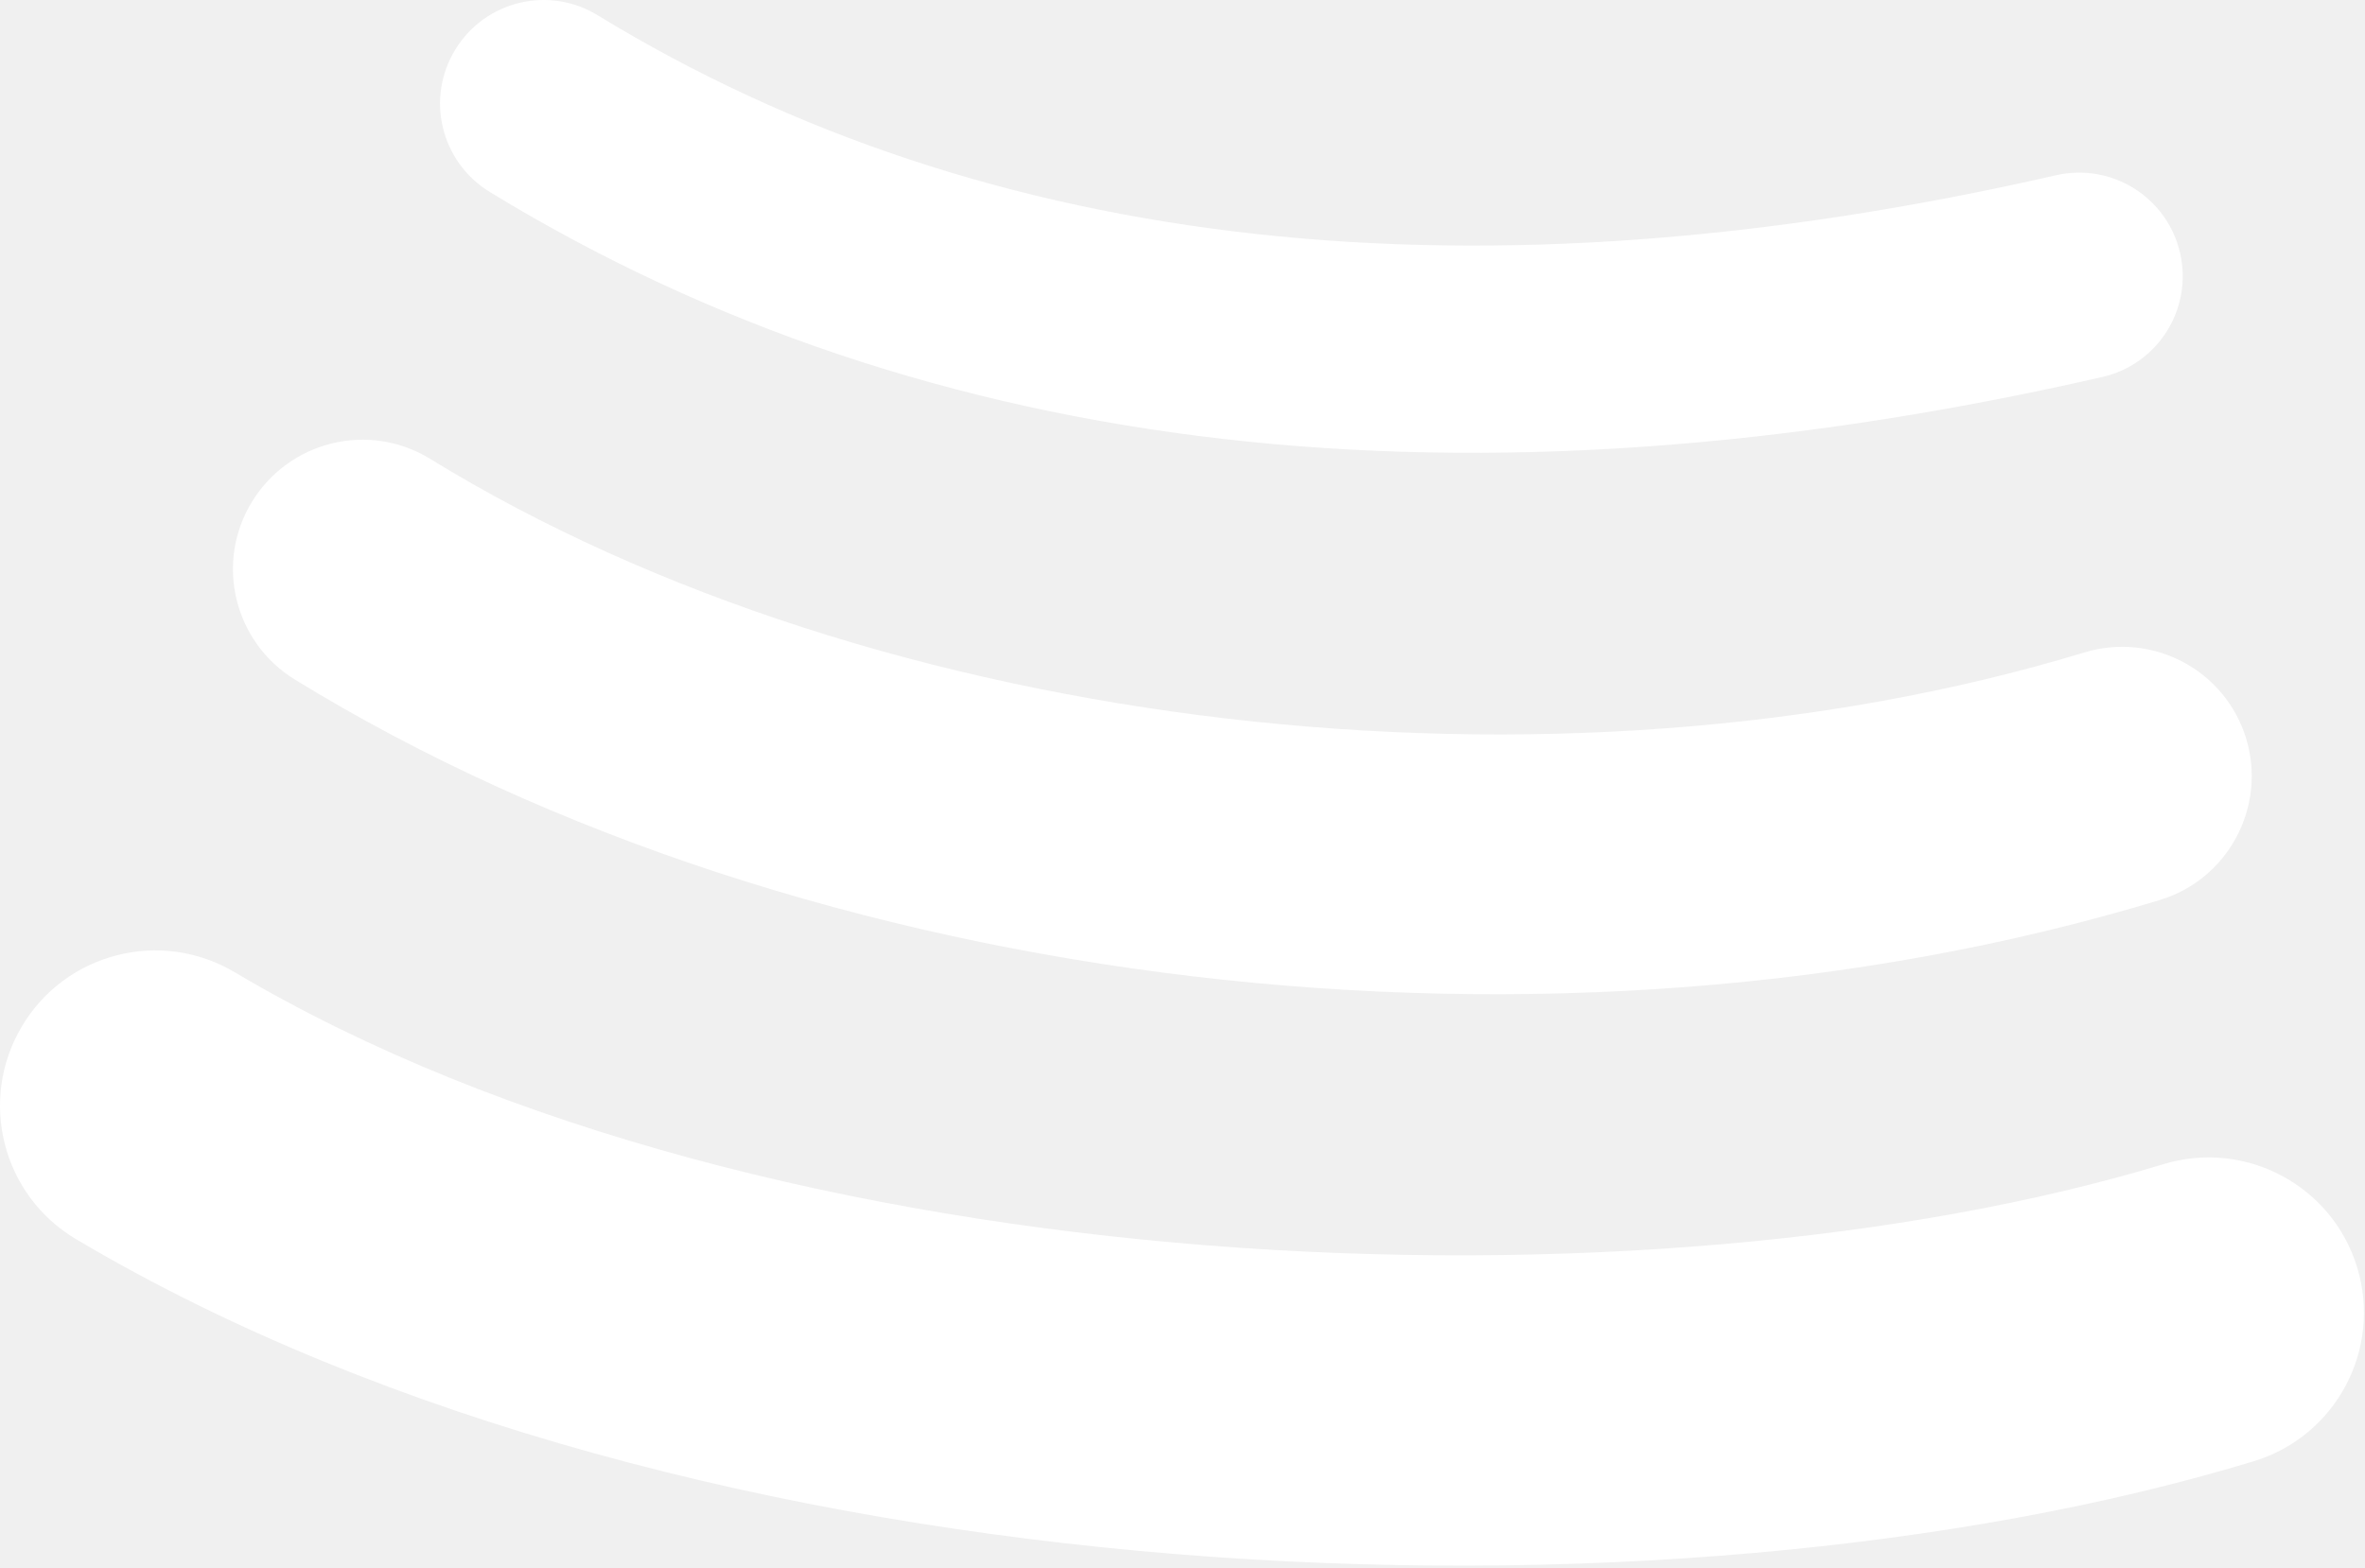
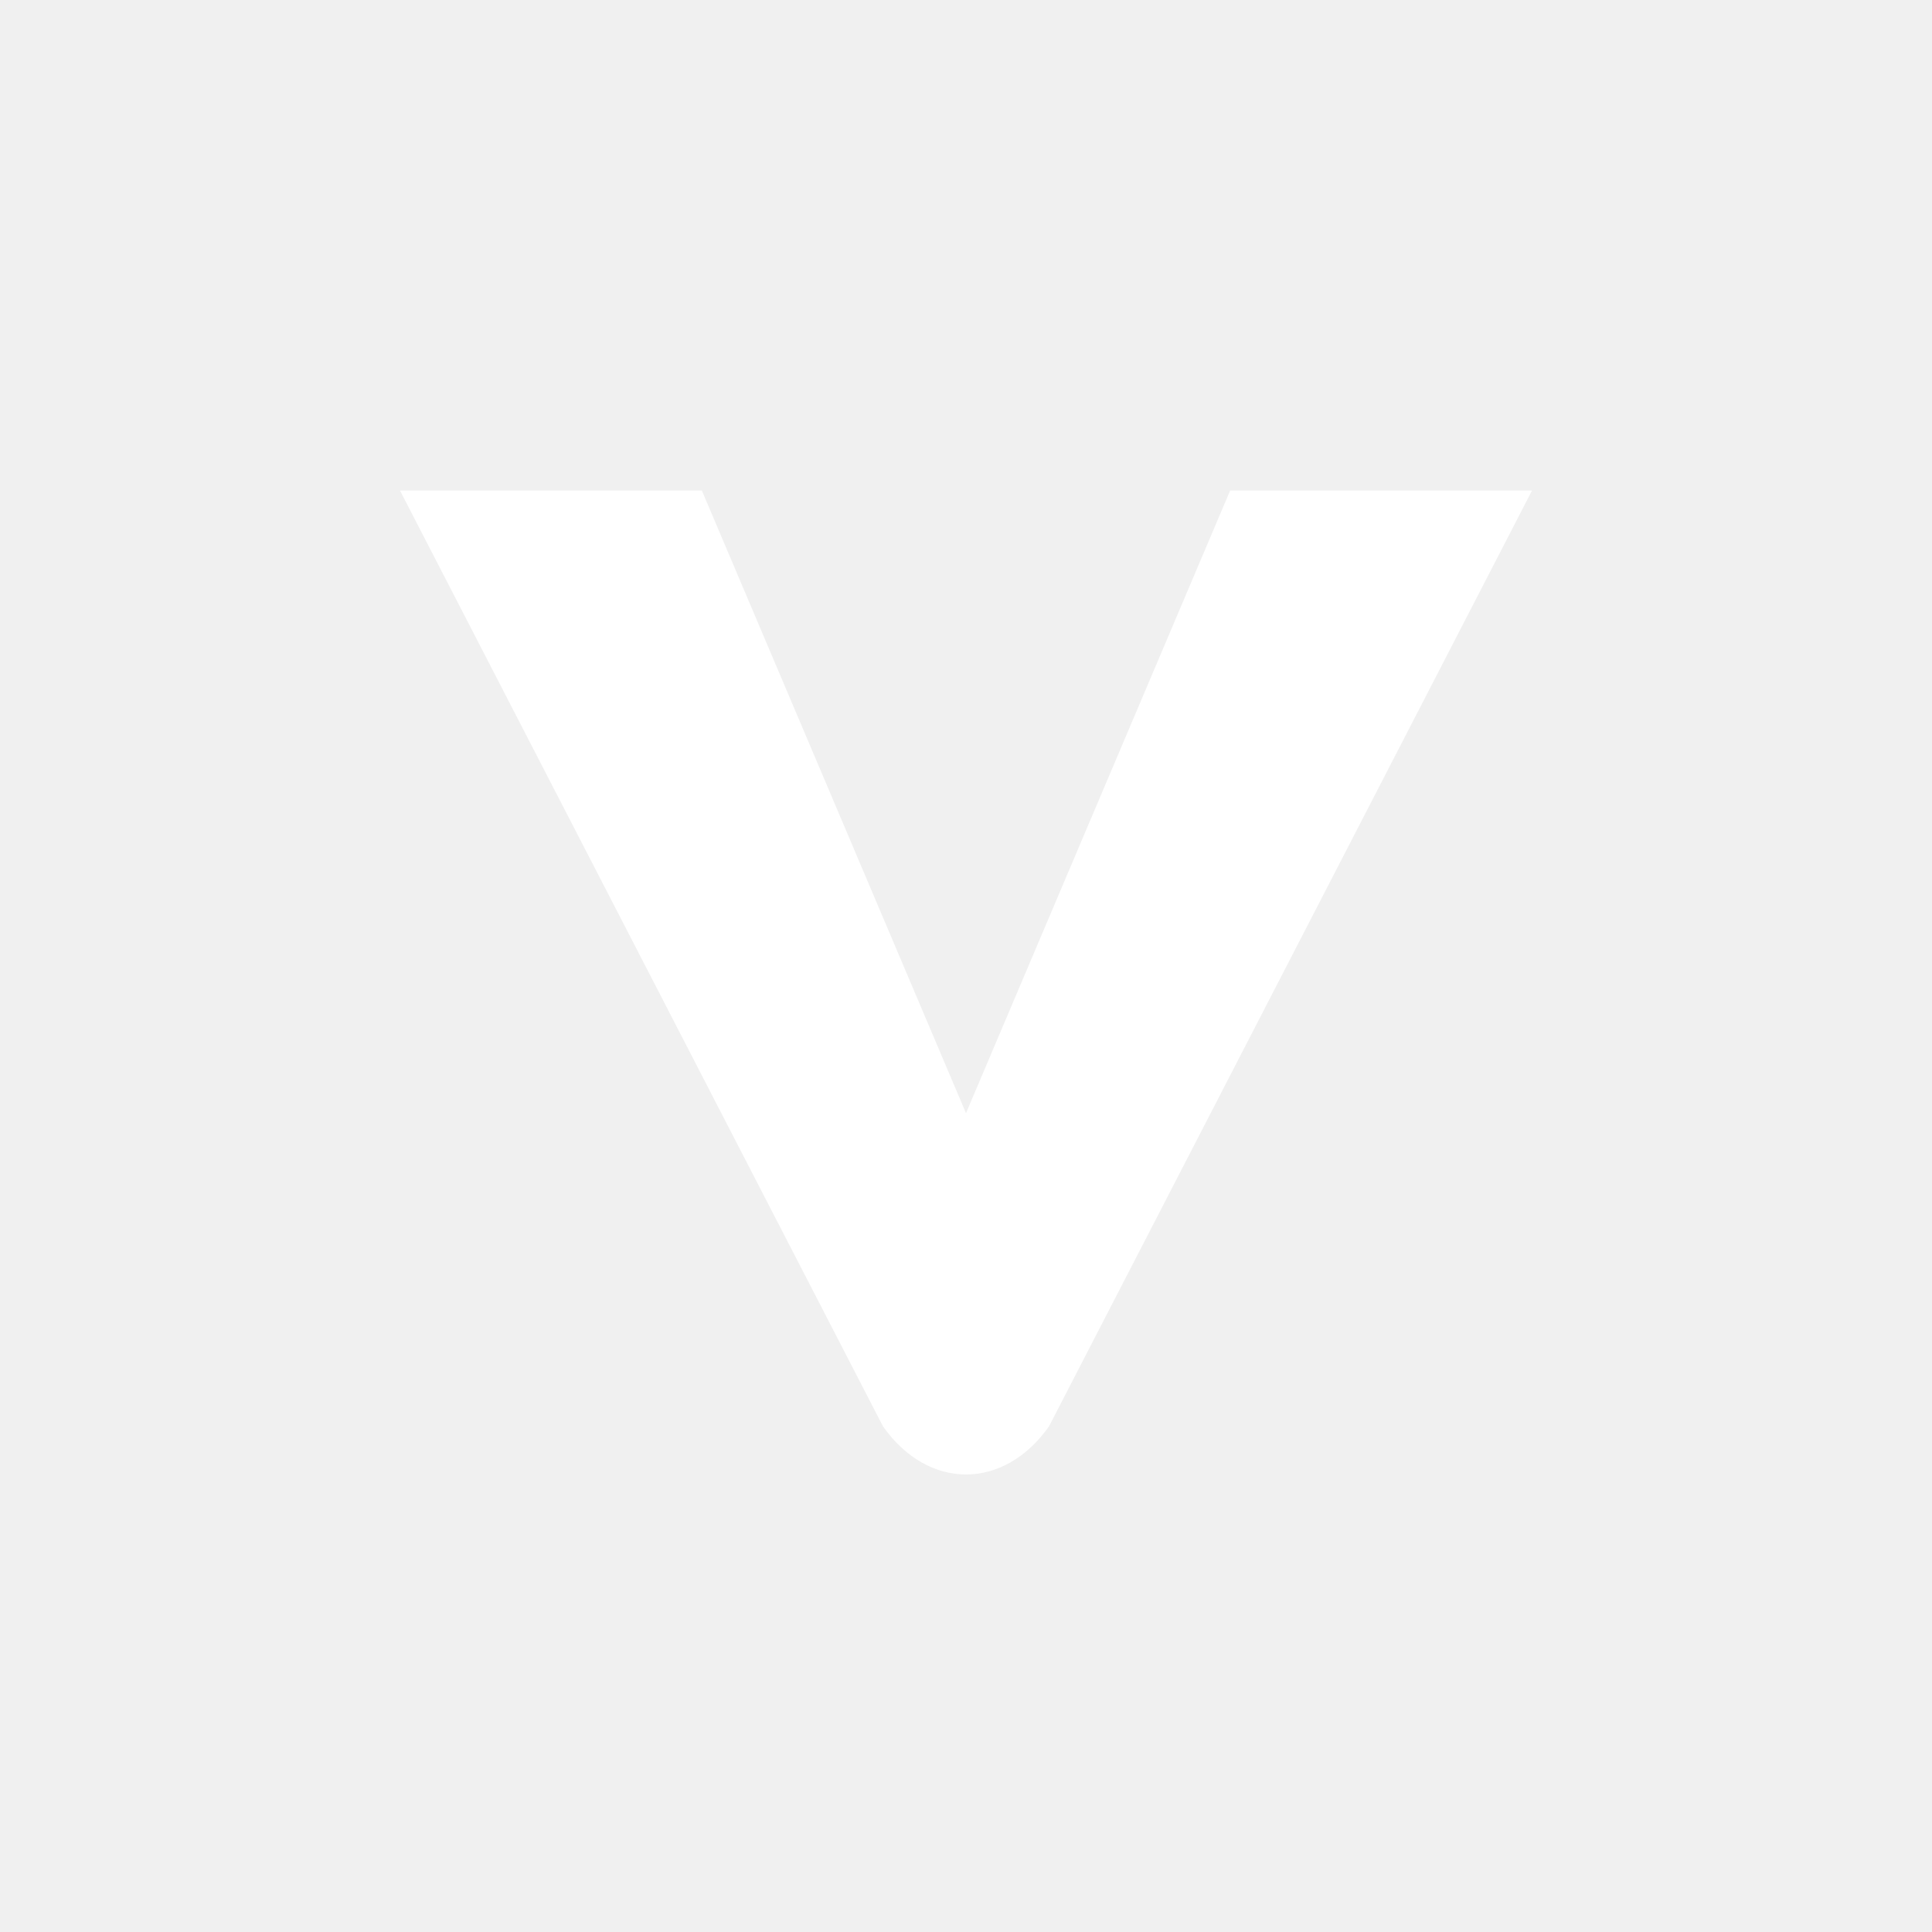
- <svg xmlns="http://www.w3.org/2000/svg" width="730" height="484" viewBox="0 0 730 484" fill="none">
-   <path d="M6.737 316.937C20.201 294.159 49.699 286.649 72.403 300.174H72.428C237.603 398.282 510.121 407.302 667.823 359.439C693.147 351.759 719.927 366.055 727.602 391.378C735.276 416.715 720.992 443.477 695.649 451.176C514.618 506.132 213.674 495.514 23.506 382.622C0.679 369.103 -6.788 339.685 6.737 316.937ZM77.814 154.865C89.38 136.046 113.982 130.11 132.77 141.676C270.528 226.369 480.519 250.891 643.46 201.43C664.592 195.047 686.911 206.957 693.324 228.052C699.689 249.184 687.774 271.46 666.679 277.886C480.555 334.36 249.169 307.004 90.971 209.79C72.183 198.224 66.247 173.628 77.814 154.865ZM140.542 15.301C149.722 0.246 169.428 -4.528 184.482 4.713C304.811 78.213 456.29 94.859 634.684 54.101C651.874 50.184 669.01 60.955 672.927 78.152C676.862 95.349 666.134 112.484 648.9 116.401C453.677 161.021 286.219 141.799 151.129 59.242C136.074 50.001 131.301 30.356 140.542 15.301Z" fill="white" />
+ <svg xmlns="http://www.w3.org/2000/svg" width="1024" height="1024" viewBox="0 0 1024 1024" fill="none">
+   <path d="M212 260 H372 L512 590 L652 260 H812 L556 756 C532 790 492 790 468 756 Z" fill="#FFFFFF" />
</svg>
